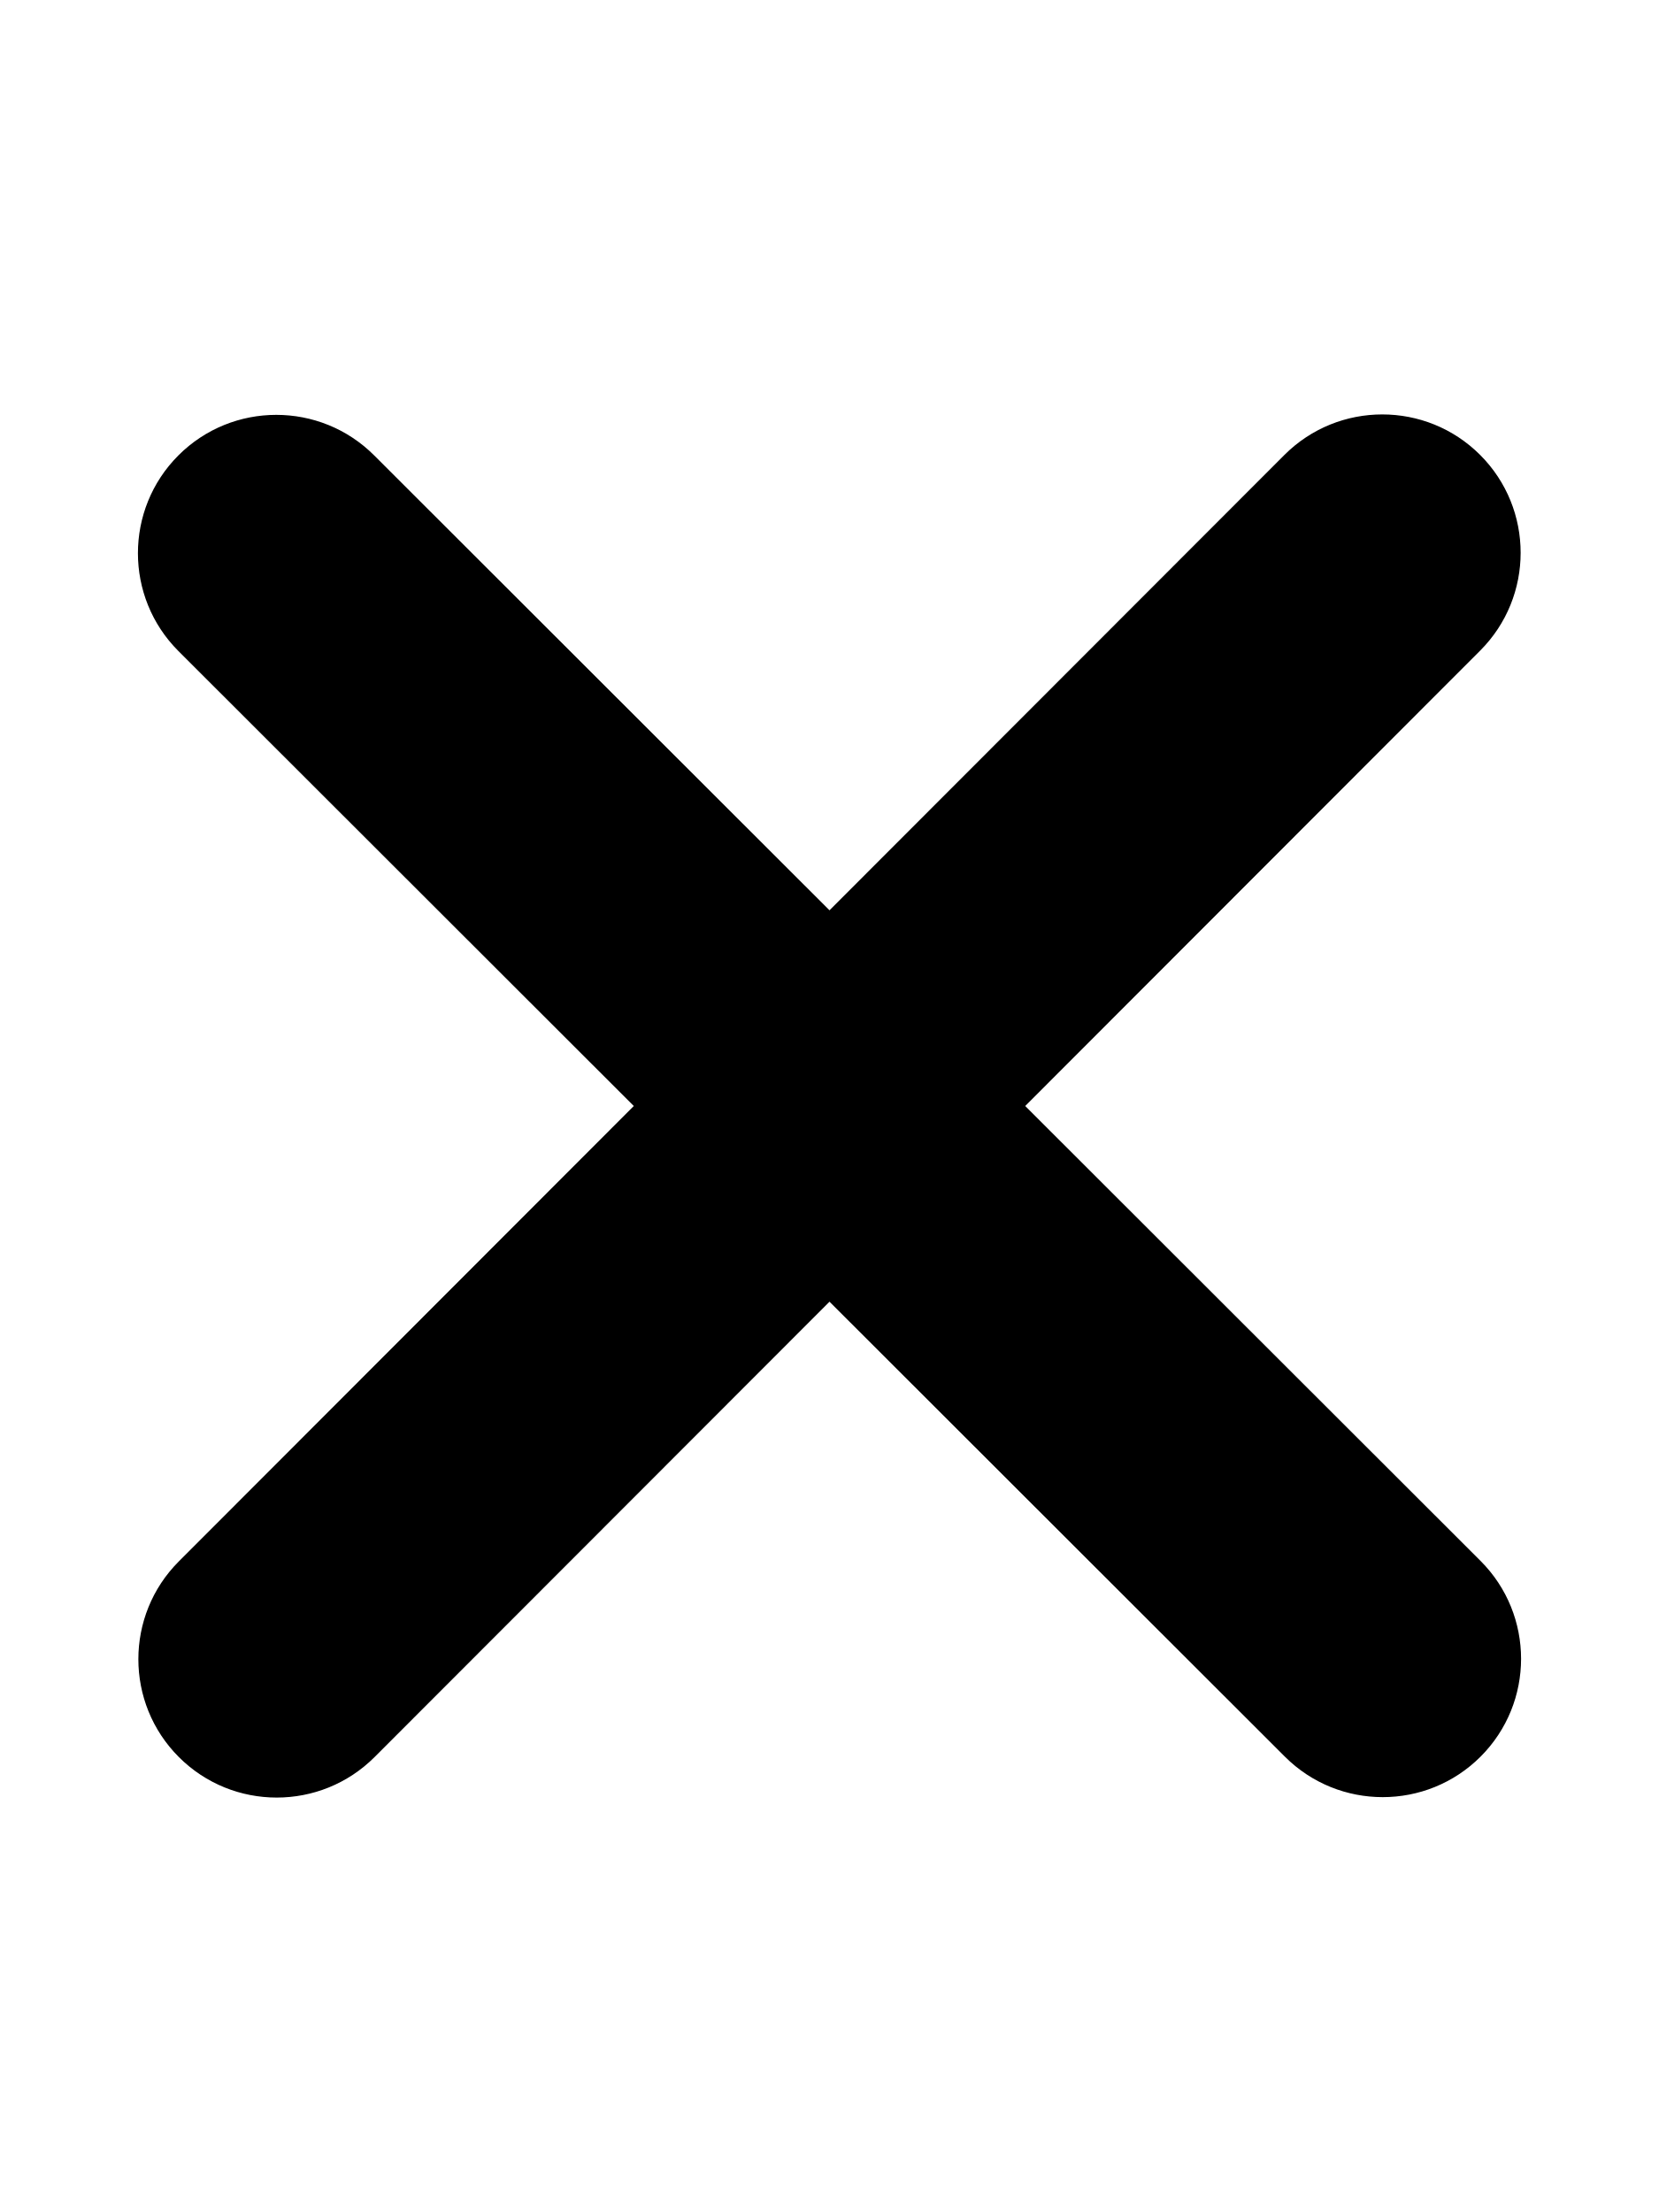
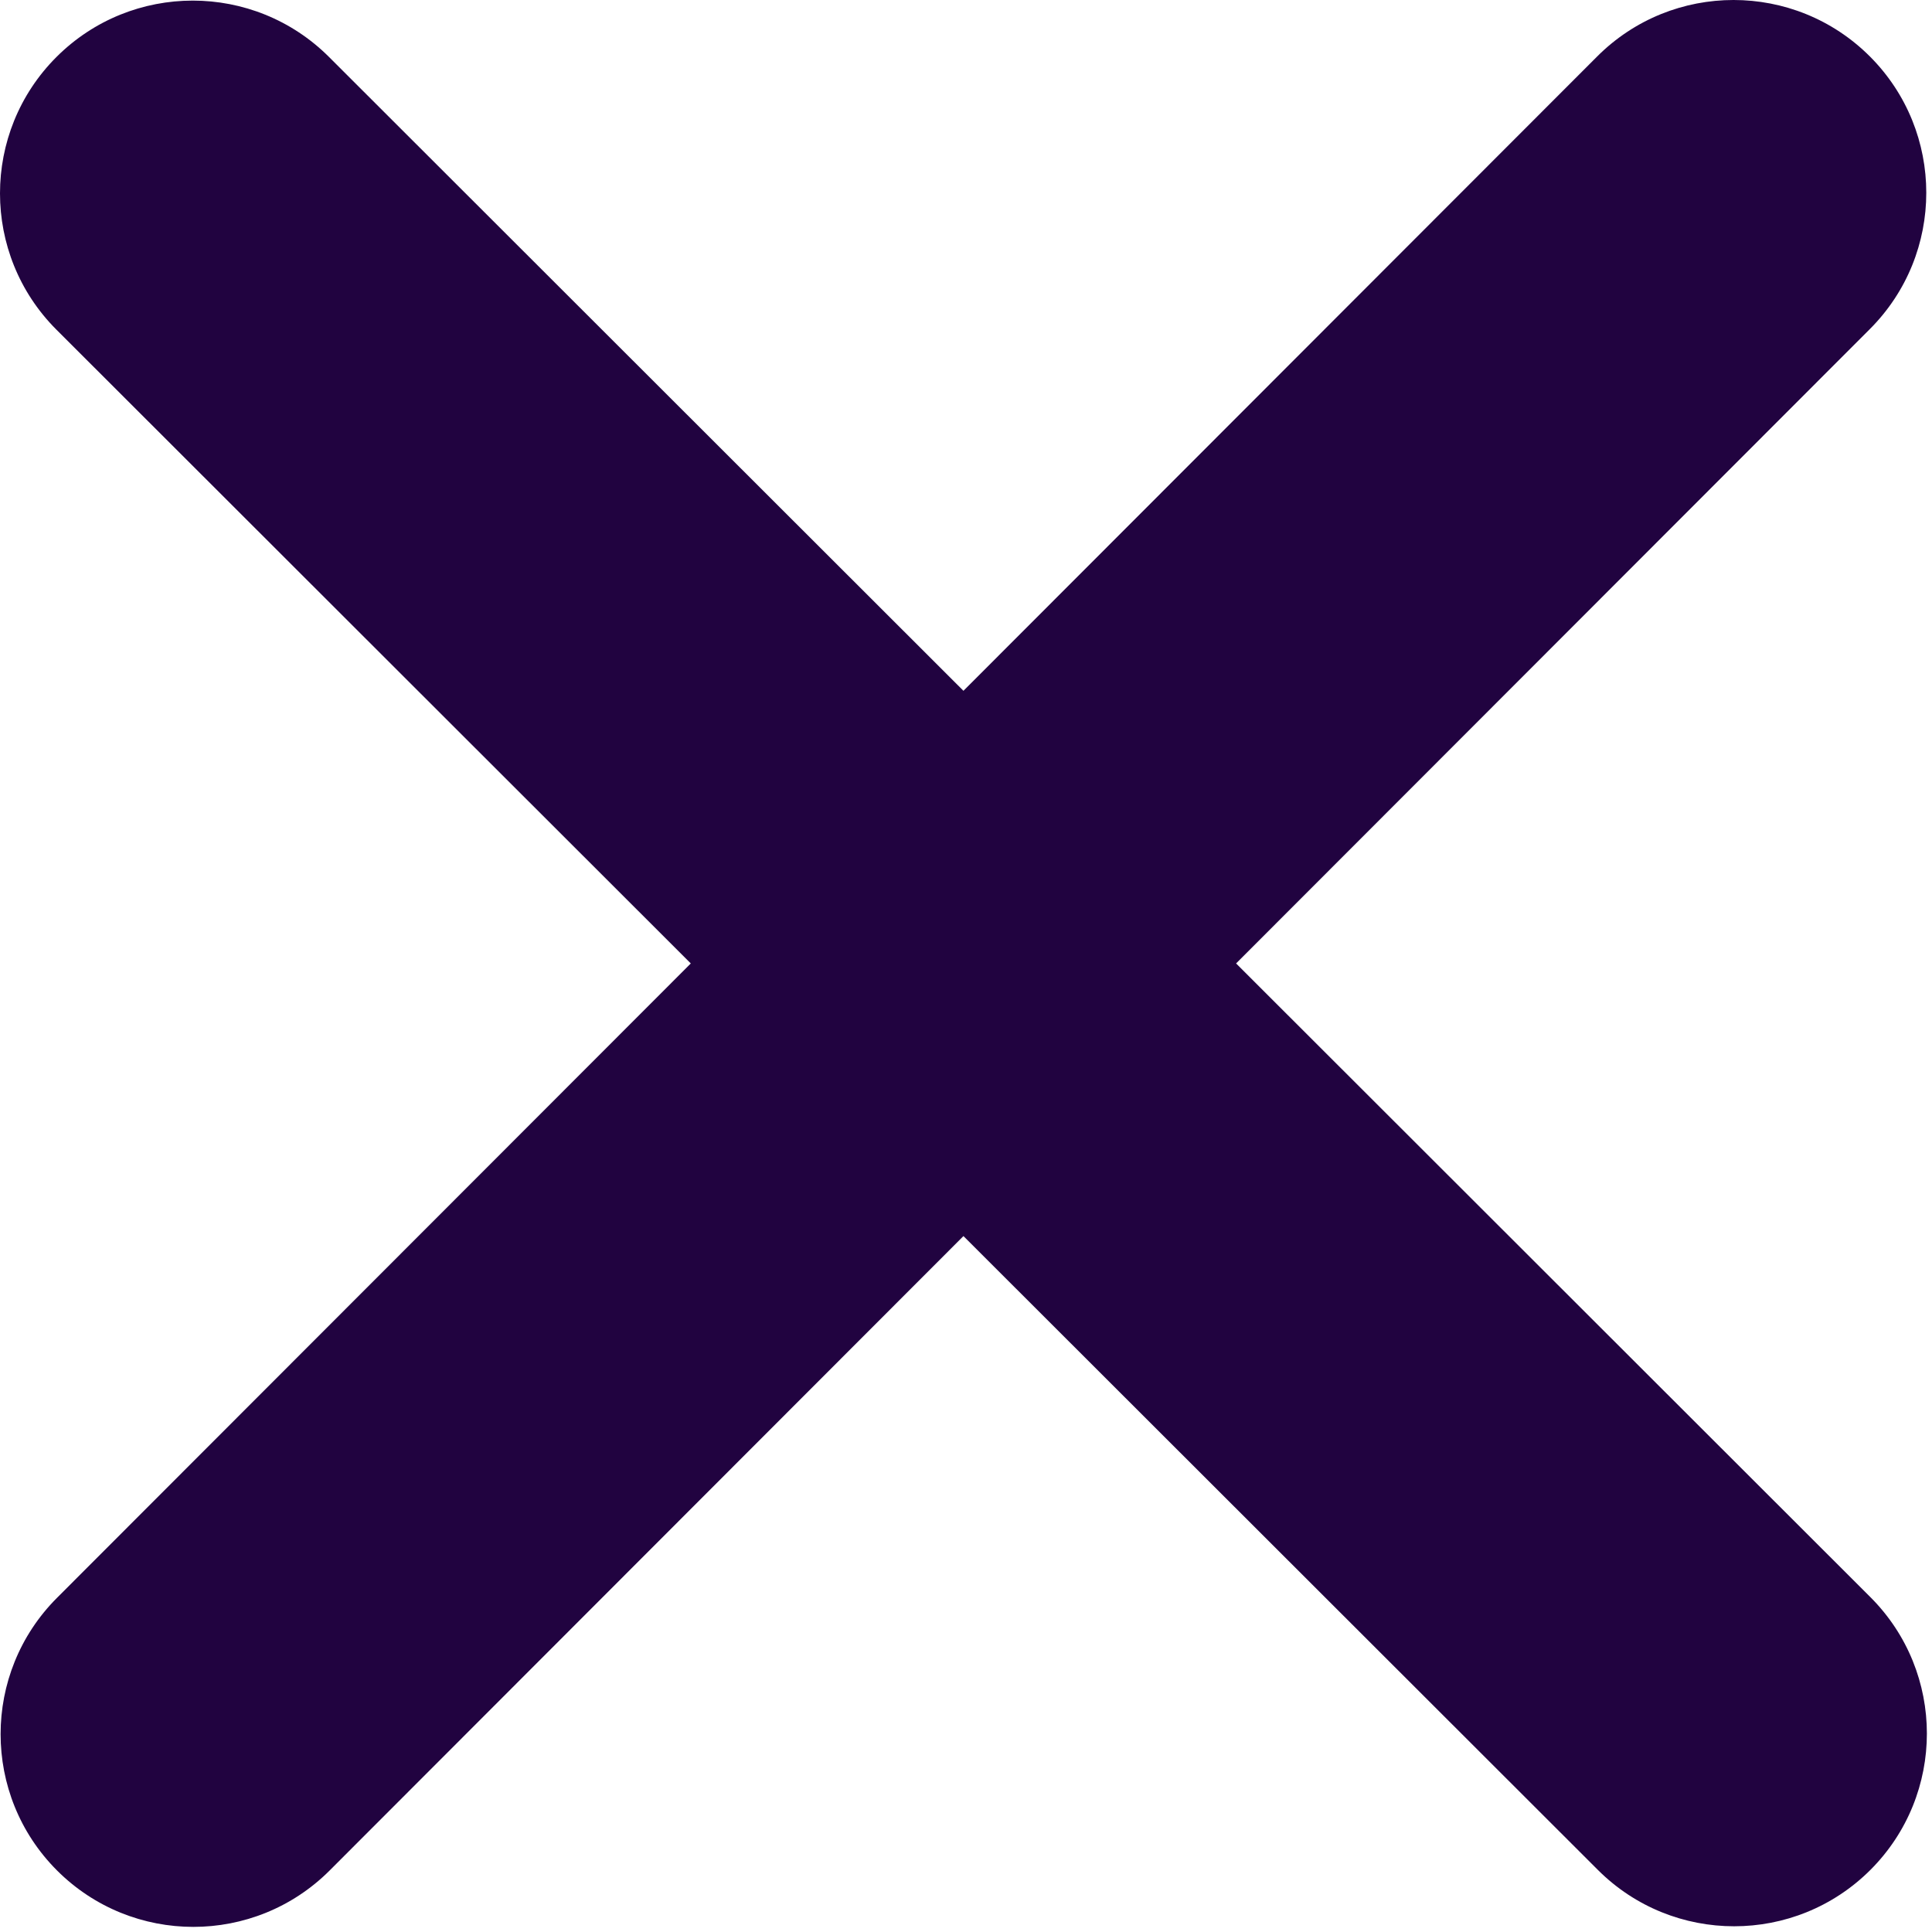
- <svg xmlns="http://www.w3.org/2000/svg" viewBox="0 0 384 512">
-   <path d="M342.6 150.6c12.5-12.5 12.5-32.8 0-45.3s-32.8-12.5-45.3 0L192 210.7 86.6 105.4c-12.5-12.5-32.8-12.5-45.3 0s-12.5 32.8 0 45.3L146.7 256 41.4 361.4c-12.5 12.5-12.5 32.8 0 45.3s32.8 12.5 45.3 0L192 301.3 297.4 406.6c12.5 12.5 32.8 12.5 45.3 0s12.5-32.8 0-45.3L237.3 256 342.6 150.6z" />
+ <svg xmlns="http://www.w3.org/2000/svg" width="321" height="321" viewBox="0 0 321 321" fill="none">
+   <path d="M310.675 54.675C323.175 42.175 323.175 21.875 310.675 9.375C298.175 -3.125 277.875 -3.125 265.375 9.375L160.075 114.775L54.675 9.475C42.175 -3.025 21.875 -3.025 9.375 9.475C-3.125 21.975 -3.125 42.275 9.375 54.775L114.775 160.075L9.475 265.475C-3.025 277.975 -3.025 298.275 9.475 310.775C21.975 323.275 42.275 323.275 54.775 310.775L160.075 205.375L265.475 310.675C277.975 323.175 298.275 323.175 310.775 310.675C323.275 298.175 323.275 277.875 310.775 265.375L205.375 160.075L310.675 54.675Z" fill="#210340" />
</svg>
